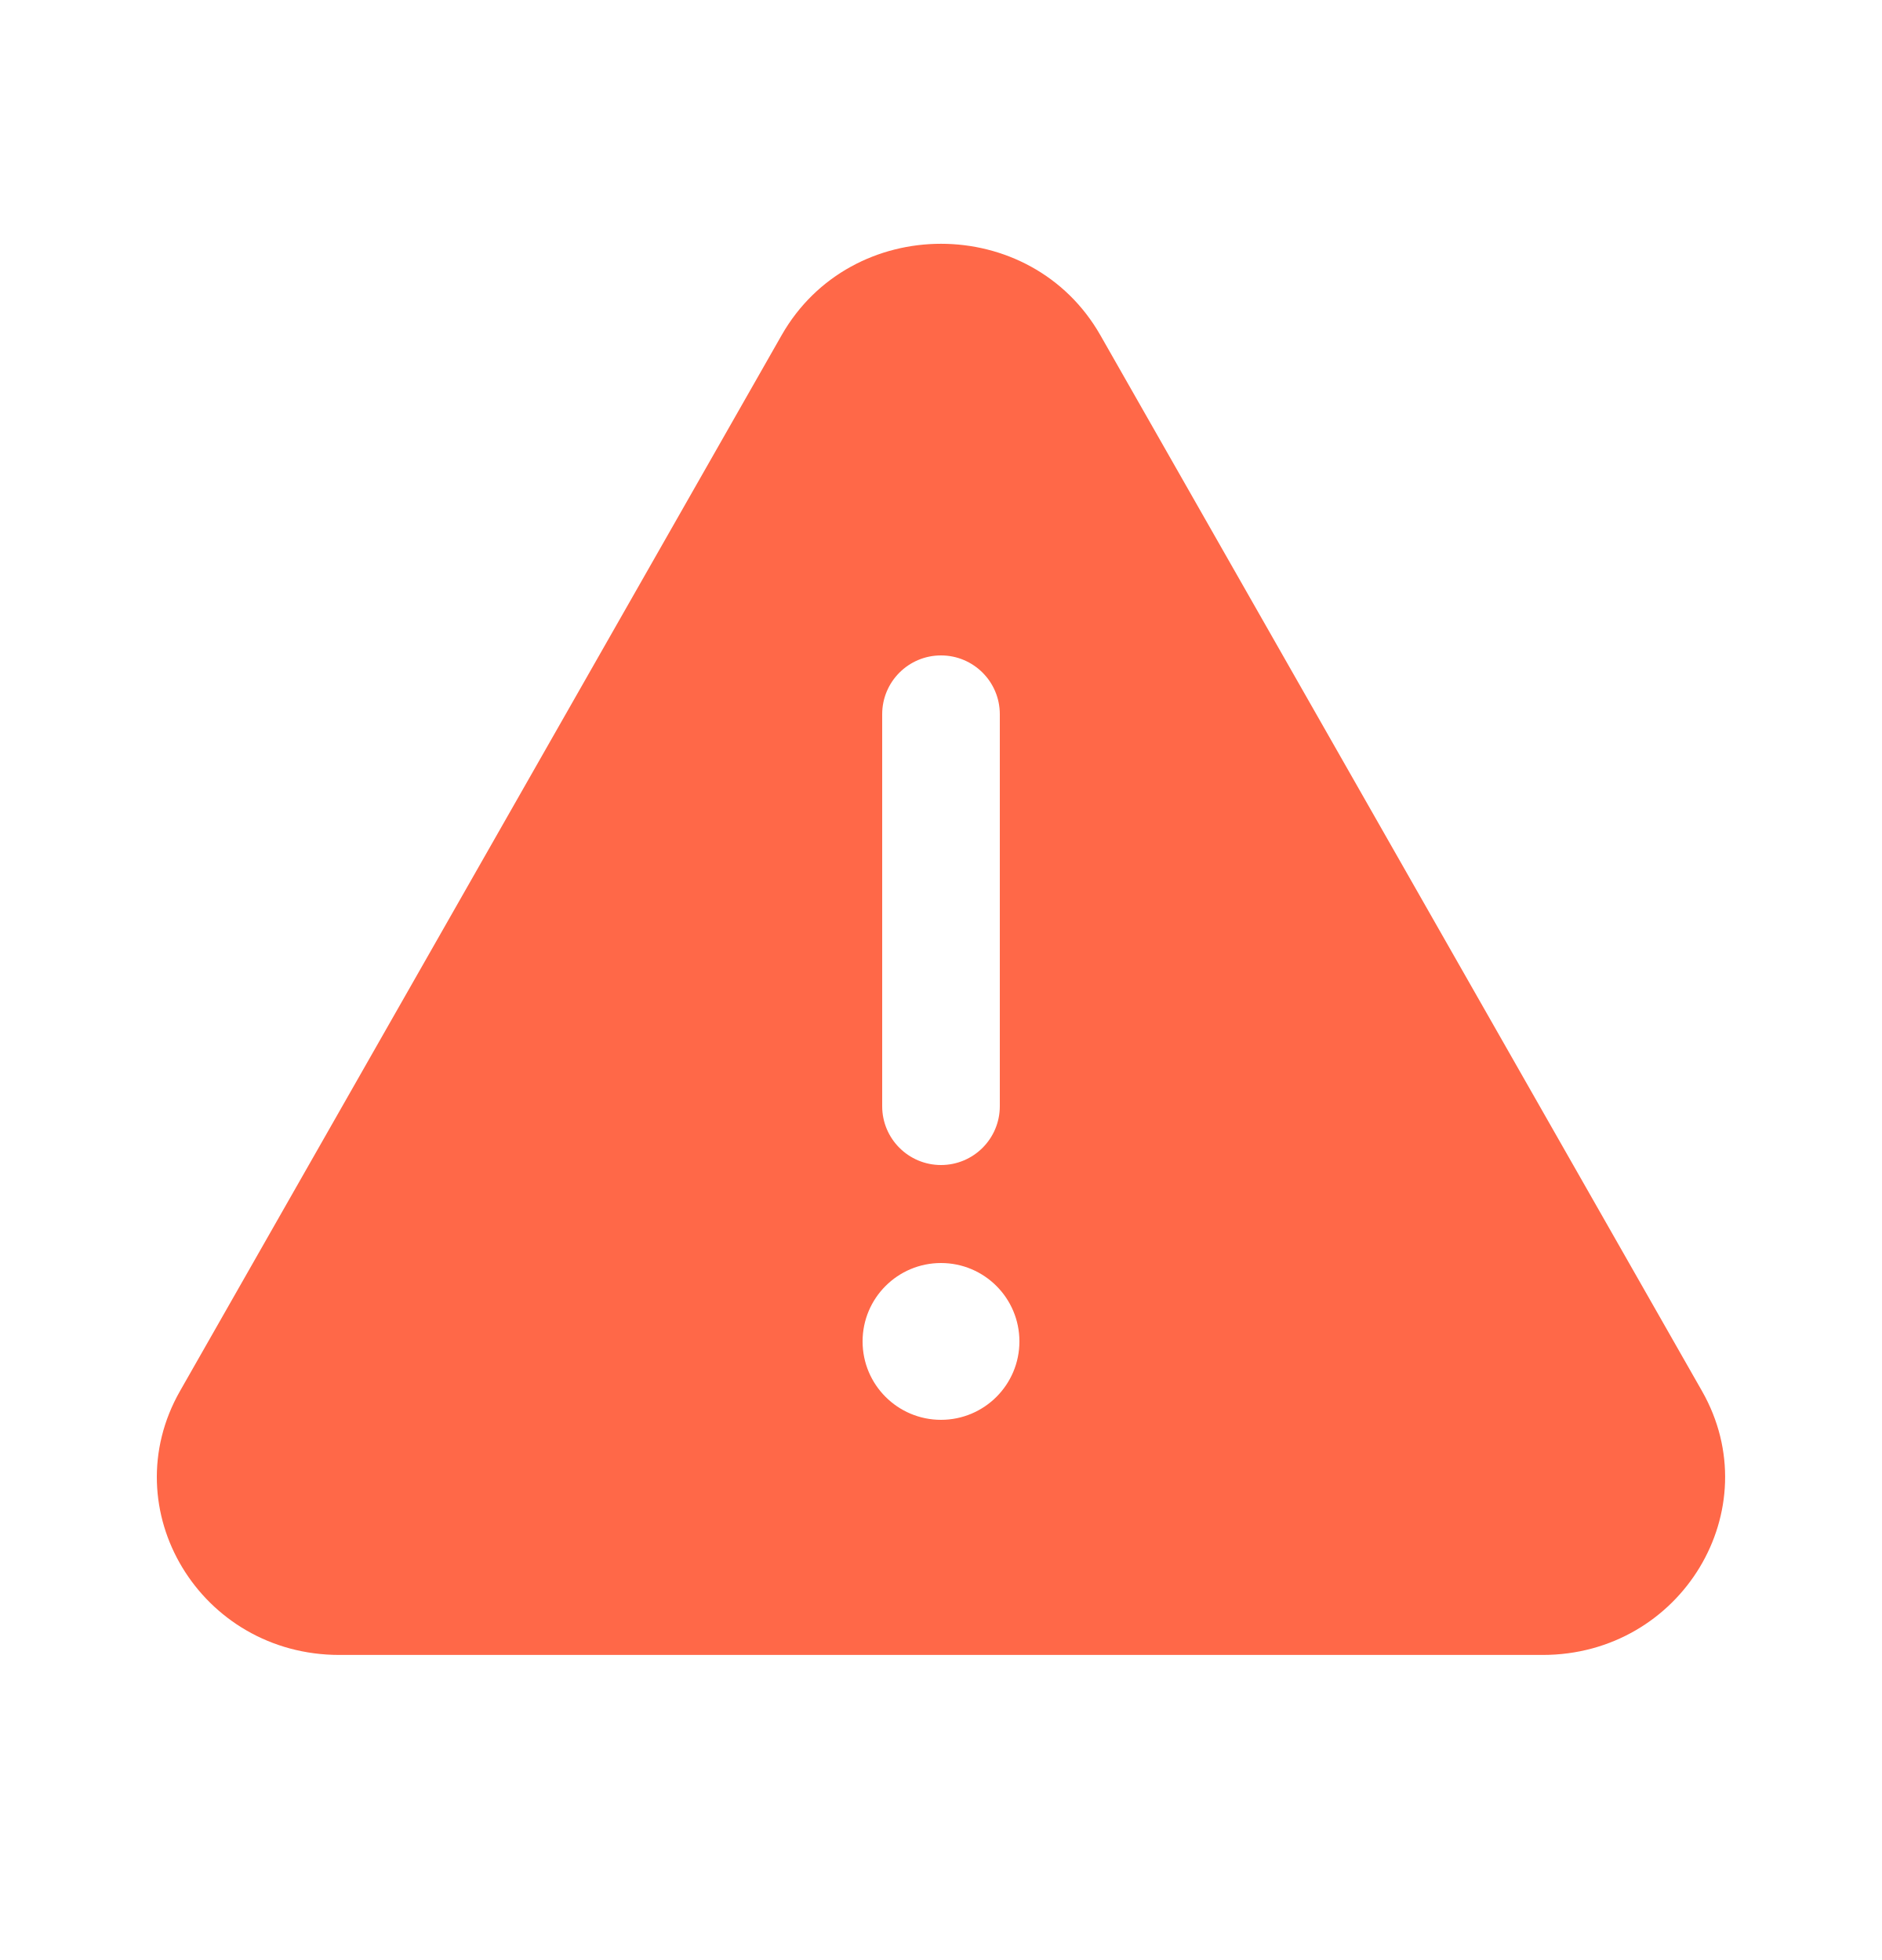
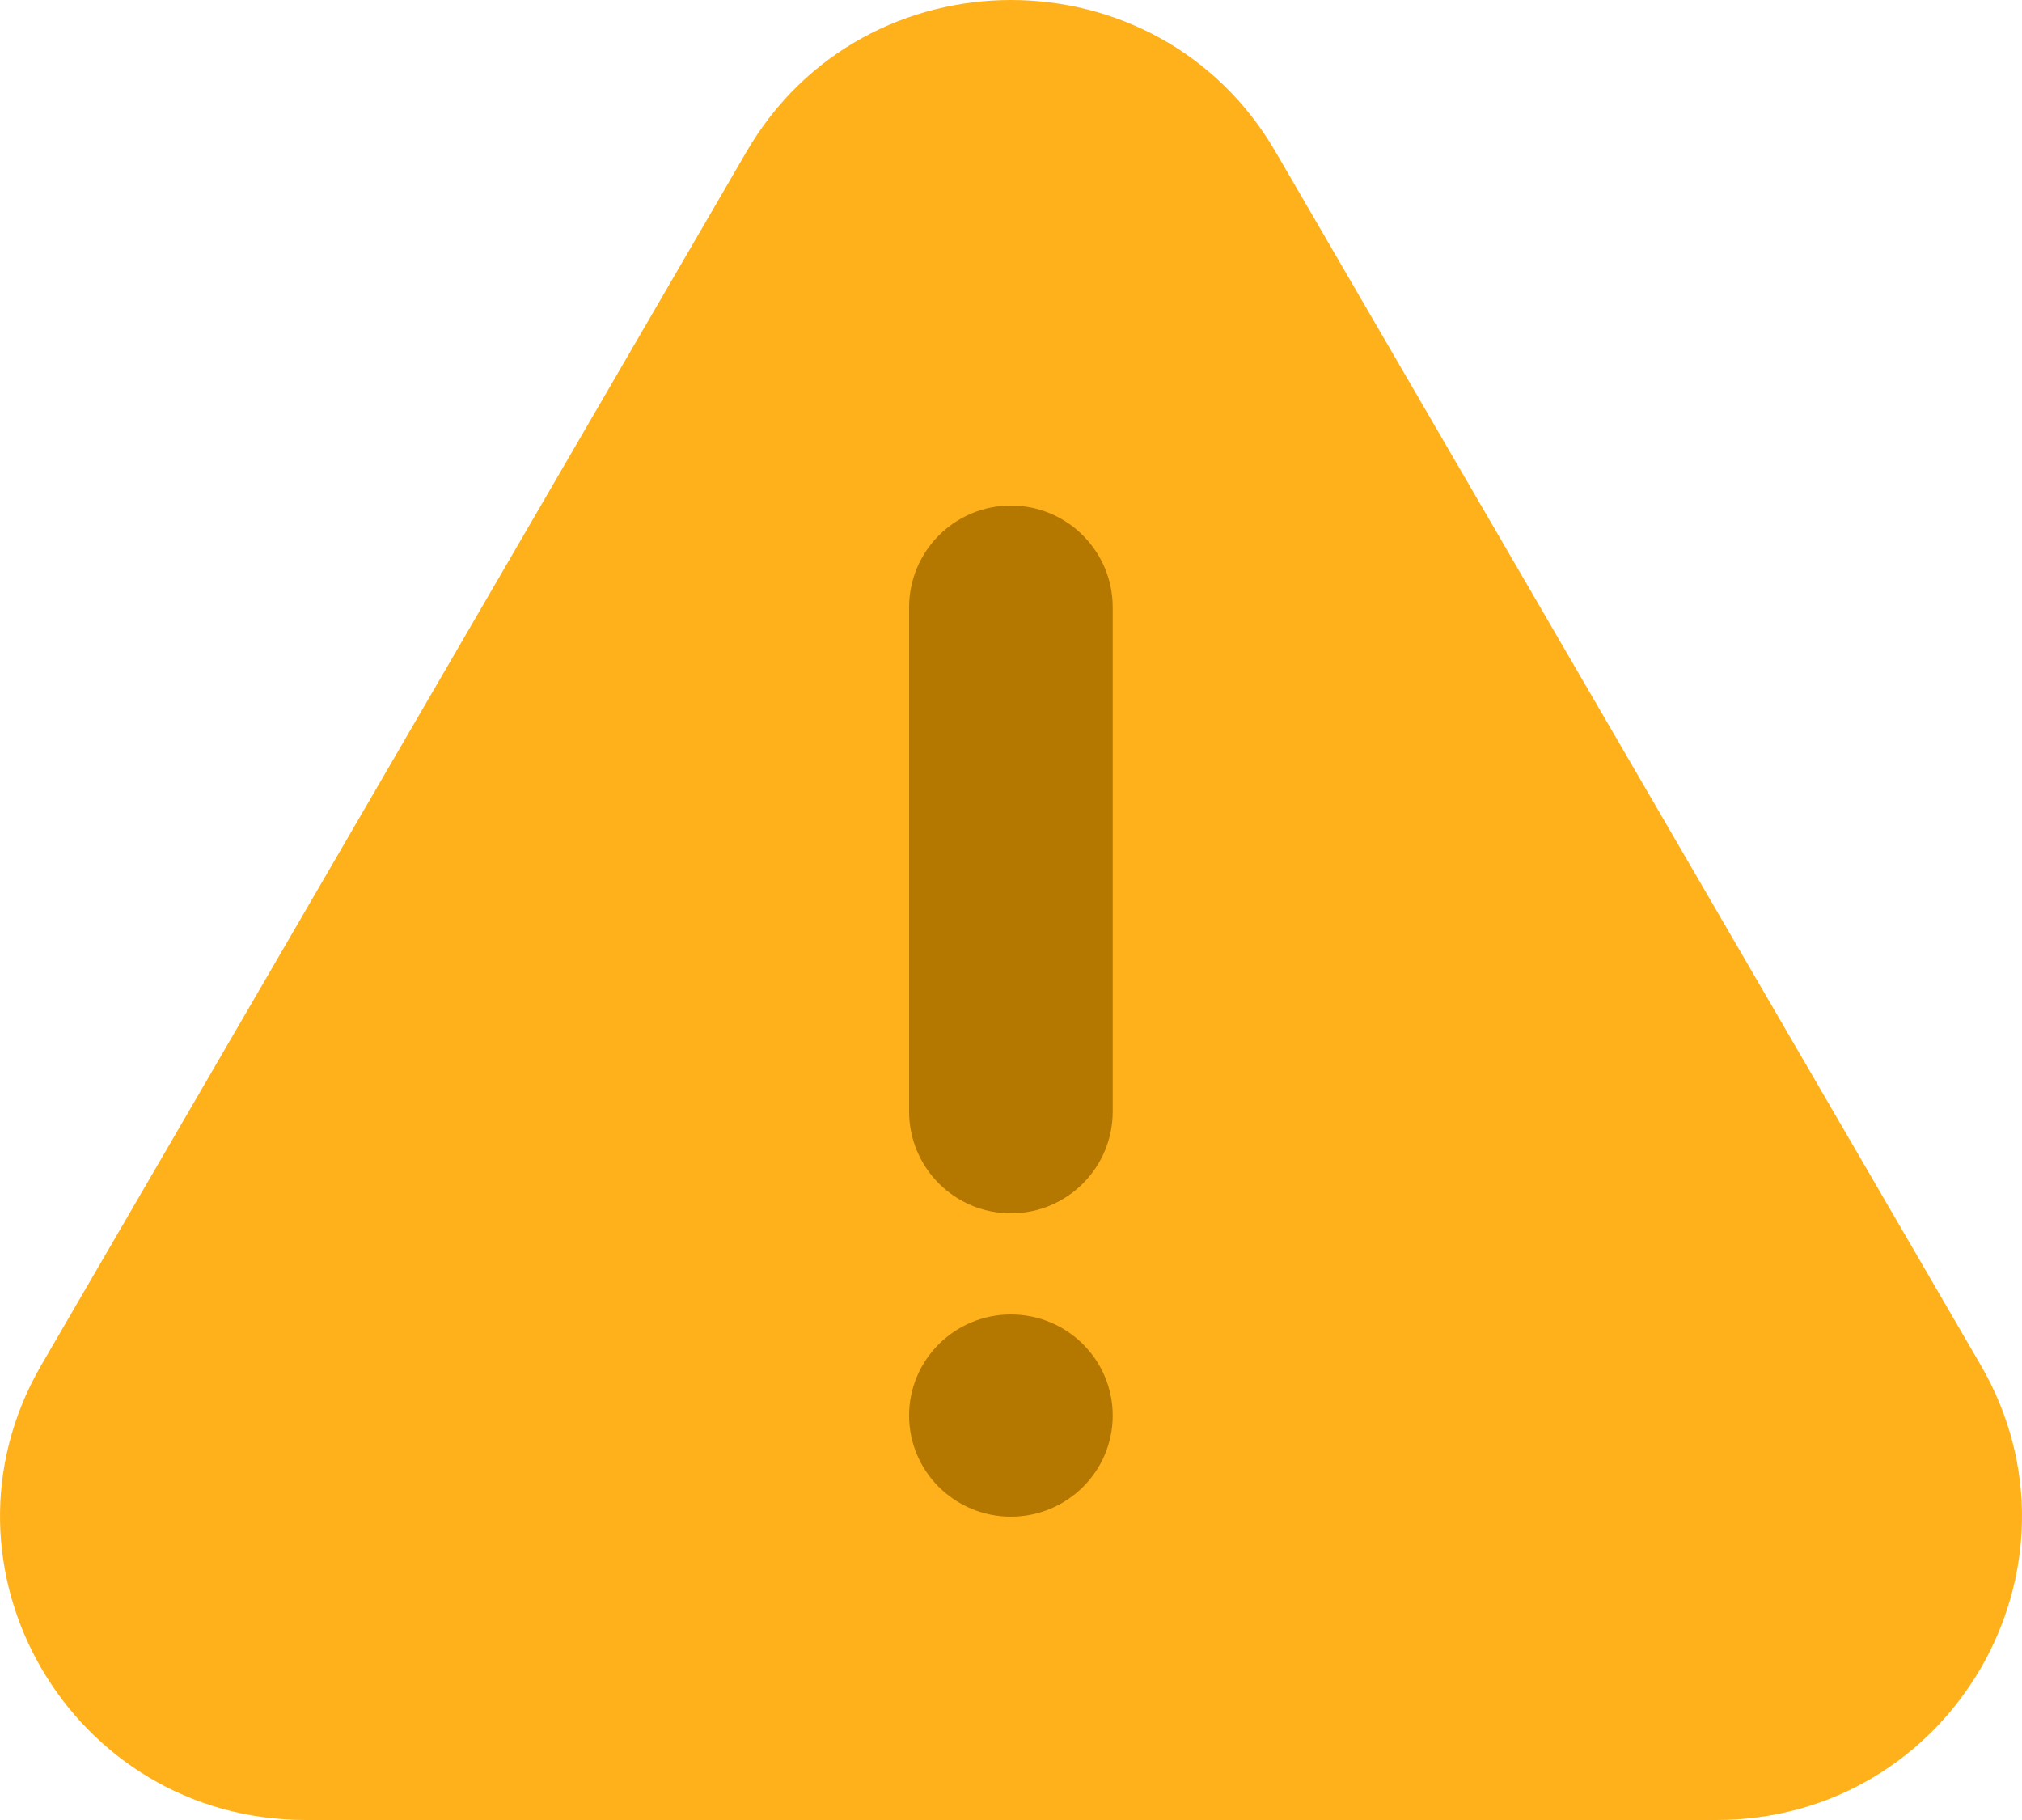
- <svg xmlns="http://www.w3.org/2000/svg" width="24" height="25" fill="none">
-   <path fill-rule="evenodd" clip-rule="evenodd" d="M9.968 4.275c.886-1.554 3.178-1.554 4.064 0l7.672 13.467c.86 1.51-.26 3.367-2.032 3.367H4.328c-1.773 0-2.893-1.856-2.032-3.367L9.968 4.275ZM13 17.11a1 1 0 1 1-2 0 1 1 0 0 1 2 0Zm-.25-8a.75.75 0 1 0-1.5 0v5a.75.75 0 0 0 1.5 0v-5Z" fill="#FF6848" />
+ <svg xmlns="http://www.w3.org/2000/svg" width="20" height="18" fill="none">
+   <path fill="#FFB11B" d="M7.384 1.5c1.163-2 4.07-2 5.232 0l6.975 12c1.162 2-.29 4.5-2.616 4.5H3.025C.7 18-.753 15.5.409 13.5l6.975-12Z" />
+   <path fill="#B47700" d="M9.999 15c.556 0 1.007-.448 1.007-1s-.451-1-1.007-1c-.556 0-1.007.448-1.007 1s.451 1 1.007 1ZM11.006 6.007a1.007 1.007 0 1 0-2.014 0v4.986a1.007 1.007 0 0 0 2.014 0V6.007Z" />
</svg>
